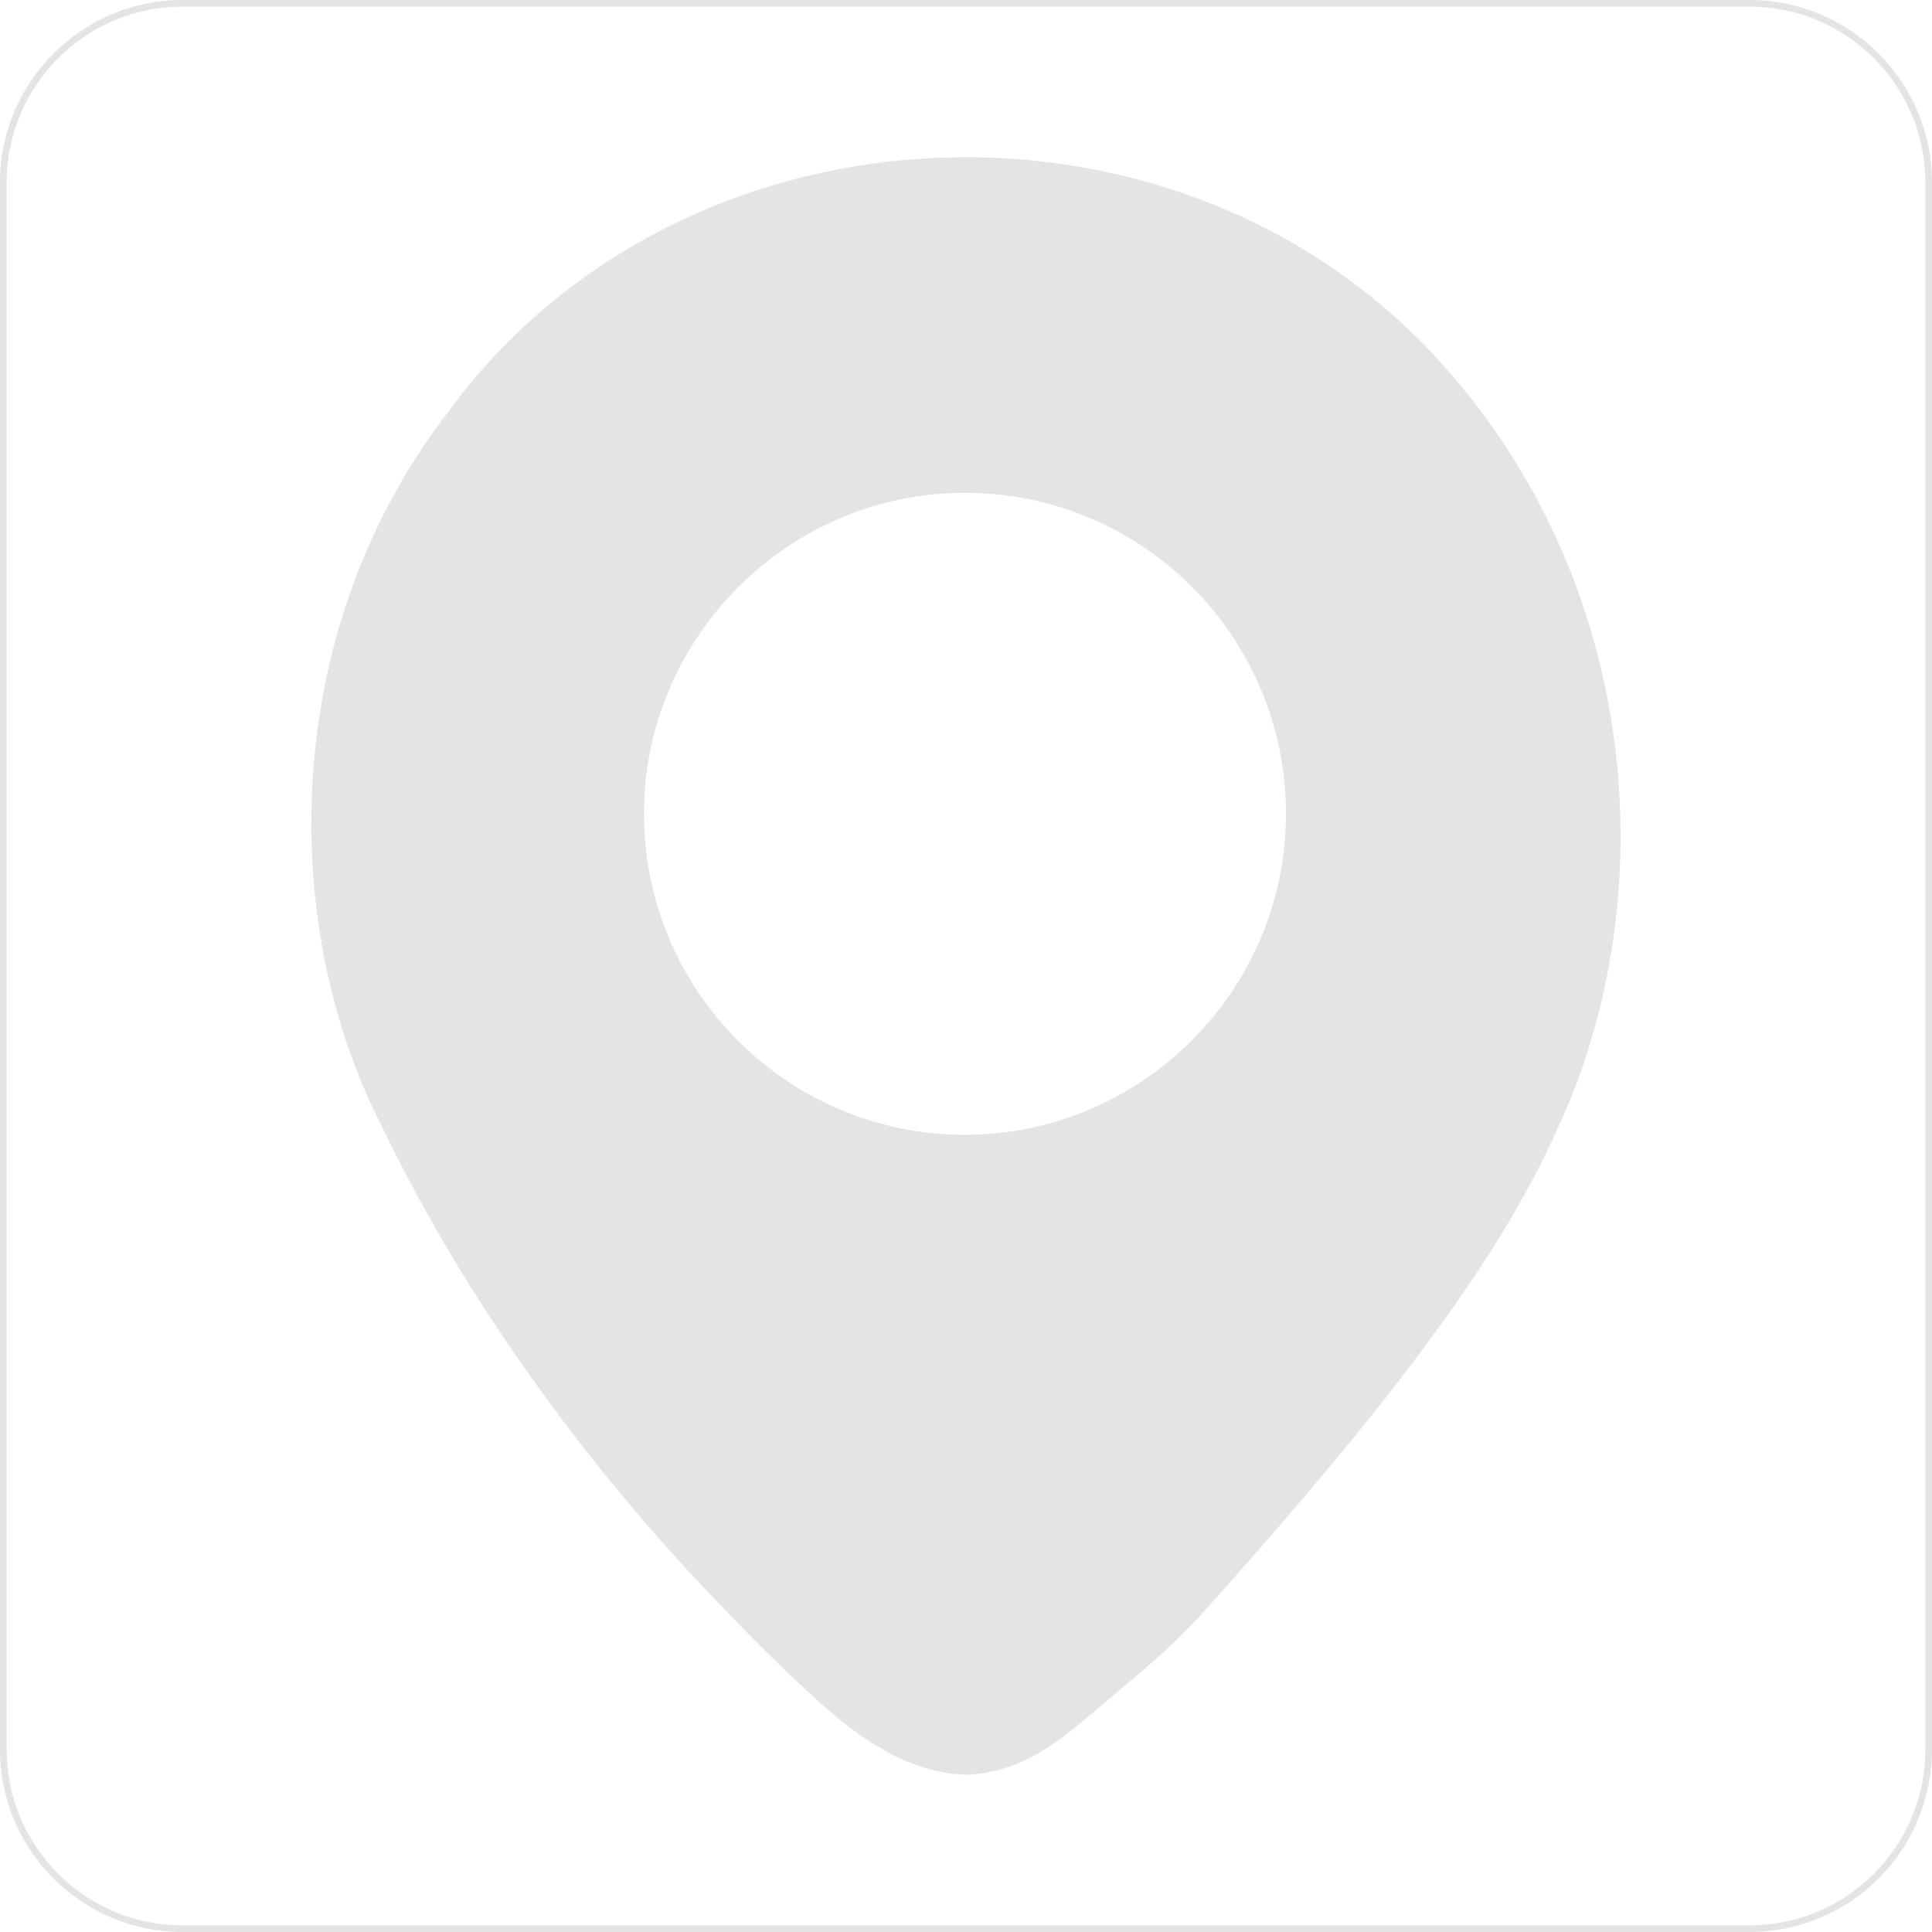
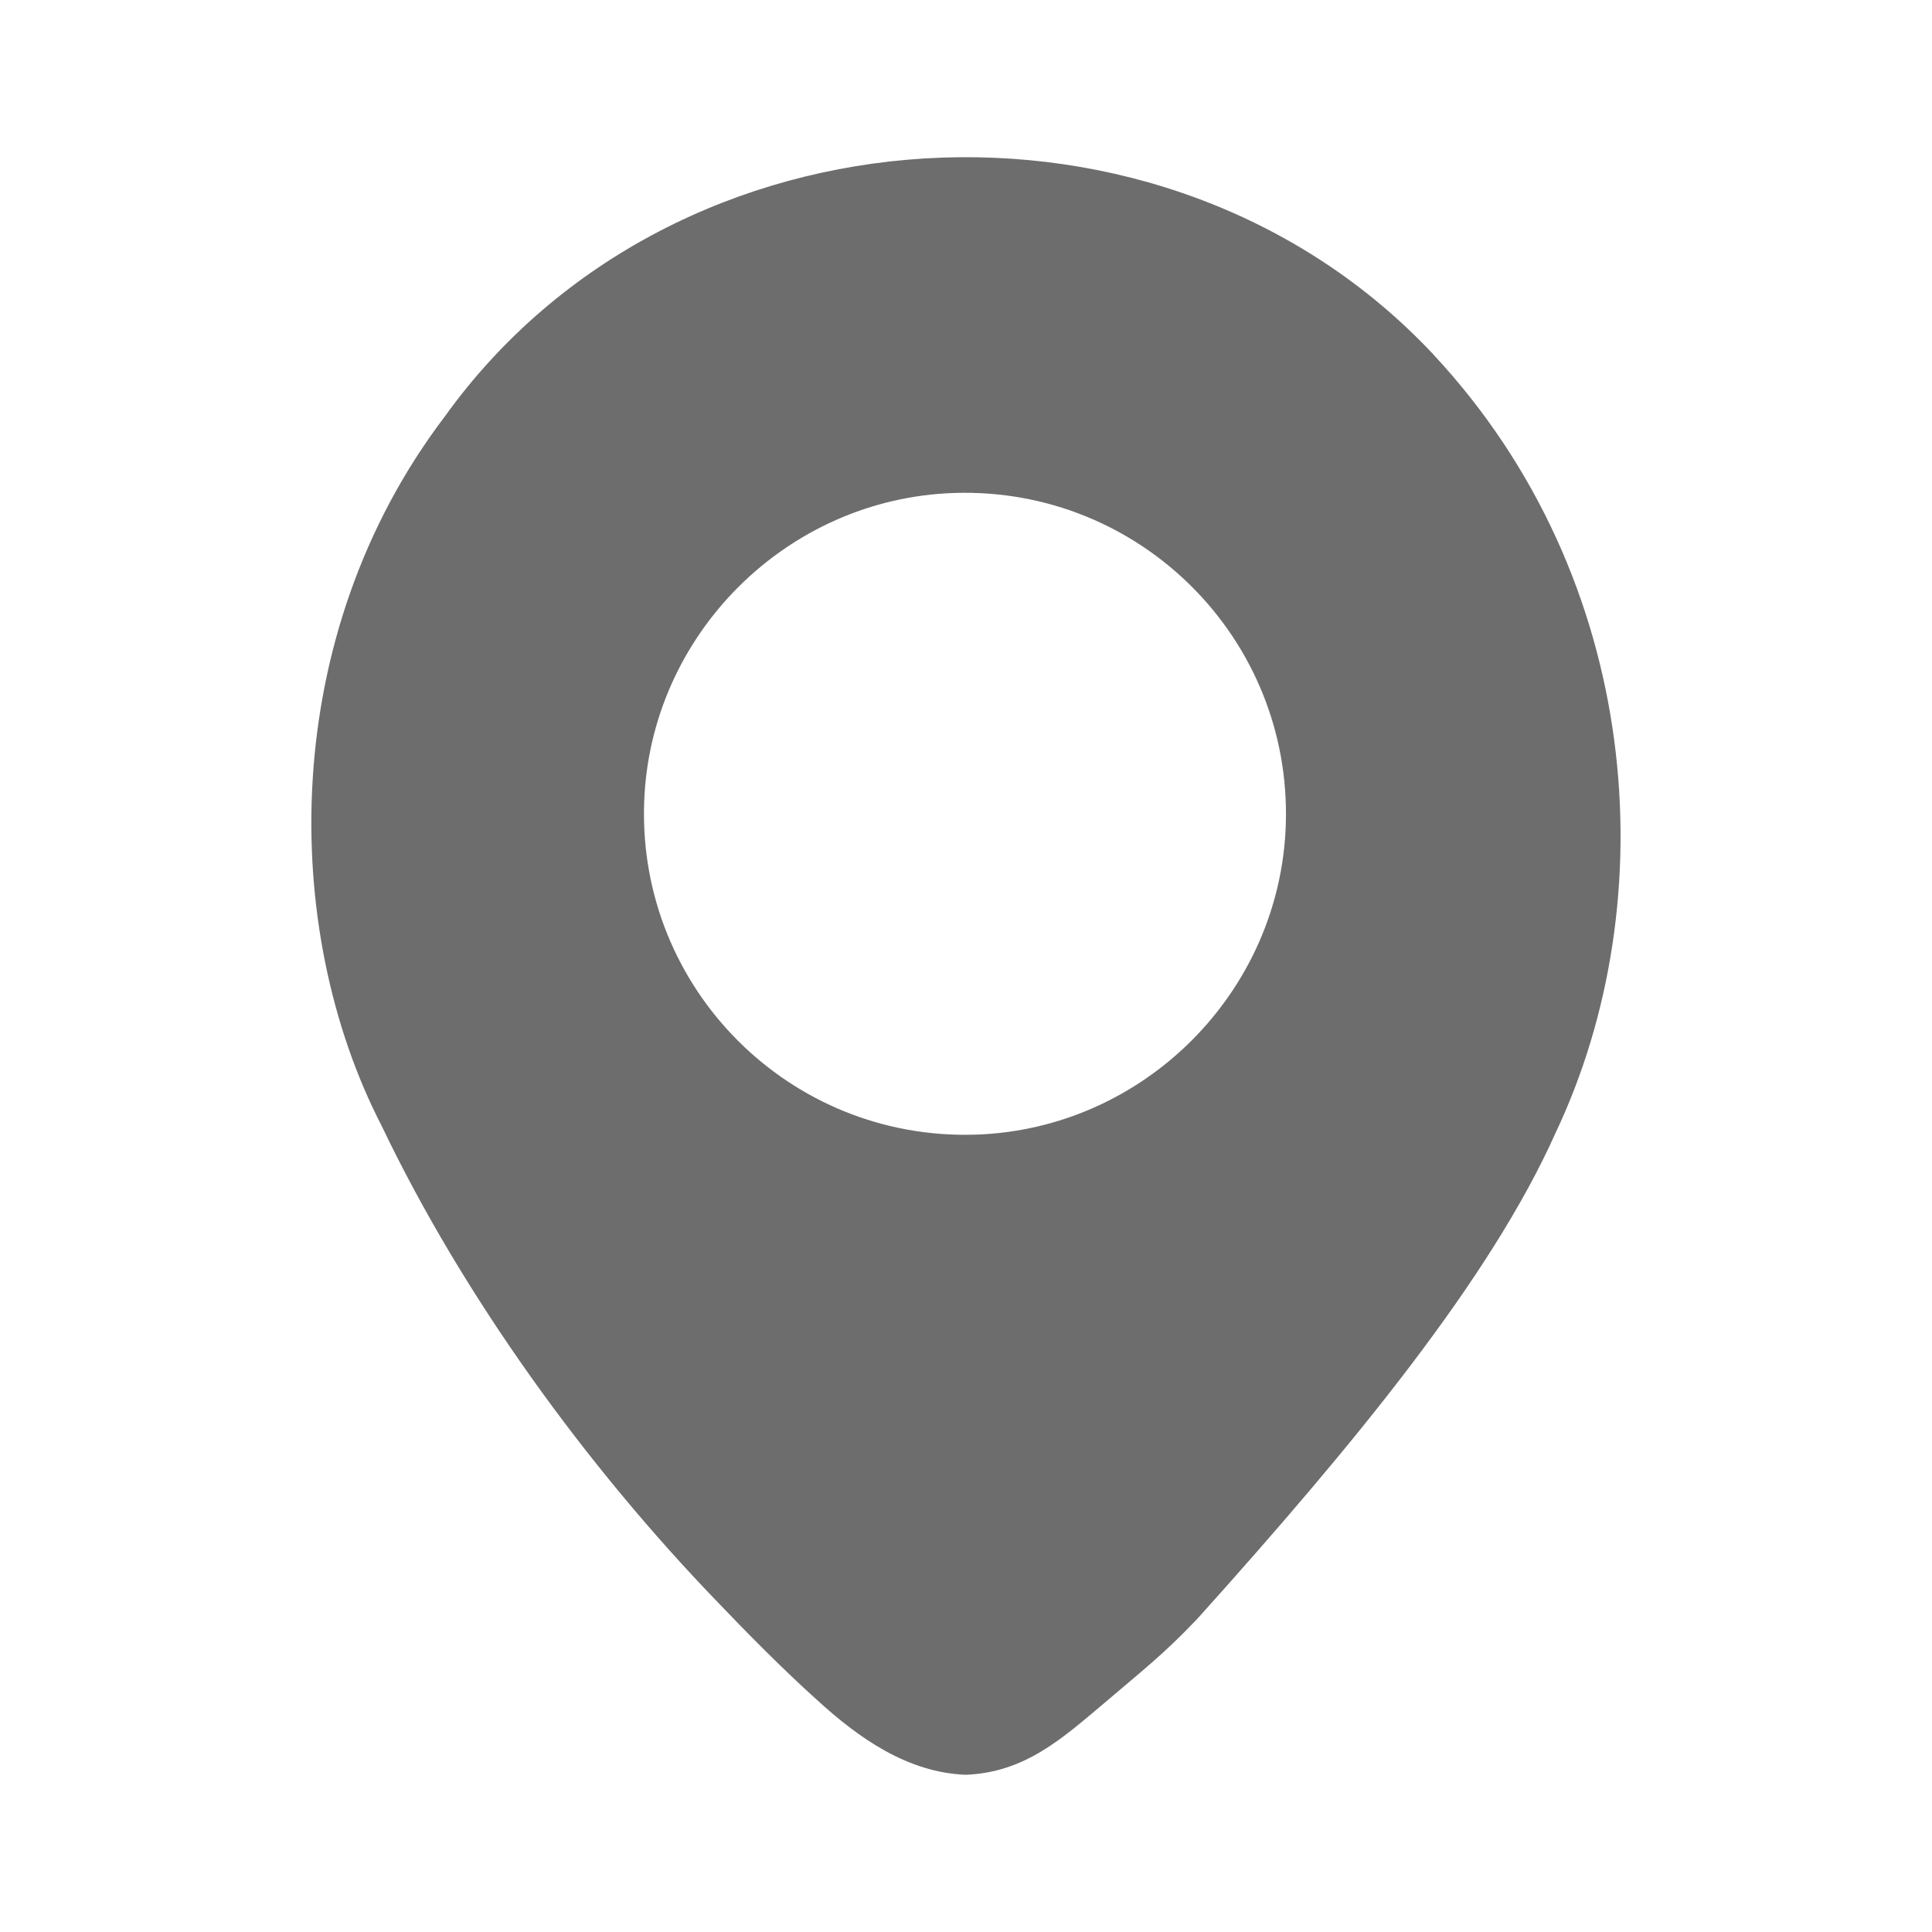
<svg xmlns="http://www.w3.org/2000/svg" width="291" height="291" viewBox="0 0 291 291" fill="none">
-   <path d="M263.5 0.5H27.5C12.588 0.5 0.5 12.588 0.5 27.5V263.5C0.5 278.412 12.588 290.5 27.5 290.5H263.5C278.412 290.5 290.5 278.412 290.5 263.5V27.5C290.5 12.588 278.412 0.5 263.5 0.5Z" stroke="#E5E3E3" stroke-miterlimit="10" />
-   <path d="M215.88 53.37C175.58 10.39 101.57 14.55 67 62.73C41.89 95.77 42.21 139.94 57.46 169.53C69.87 195.48 88.38 220.88 108.03 241.25C112.61 246.05 117.88 251.38 122.94 255.94C129.34 261.81 136.67 266.97 145.45 267.32C154.4 266.97 160 261.84 166.35 256.5C171.82 251.81 175.14 249.31 180.34 243.83C204.02 217.49 224.49 192.59 234.3 170.64C250.94 135.55 247.36 87.13 215.9 53.4L215.87 53.36L215.88 53.37ZM146.93 170.9C118.98 171.79 96.13 148.95 97.02 120.99C97.83 95.67 118.45 75.06 143.76 74.25C171.71 73.36 194.56 96.2 193.67 124.16C192.86 149.48 172.24 170.09 146.93 170.9Z" fill="#E5E3E3" />
+   <path d="M215.88 53.37C175.58 10.39 101.57 14.55 67 62.73C41.89 95.77 42.21 139.94 57.46 169.53C69.87 195.48 88.38 220.88 108.03 241.25C112.61 246.05 117.88 251.38 122.94 255.94C129.34 261.81 136.67 266.97 145.45 267.32C154.4 266.97 160 261.84 166.35 256.5C171.82 251.81 175.14 249.31 180.34 243.83C204.02 217.49 224.49 192.59 234.3 170.64C250.94 135.55 247.36 87.13 215.9 53.4L215.87 53.36L215.88 53.37ZM146.93 170.9C118.98 171.79 96.13 148.95 97.02 120.99C97.83 95.67 118.45 75.06 143.76 74.25C171.71 73.36 194.56 96.2 193.67 124.16C192.86 149.48 172.24 170.09 146.93 170.9Z" fill="#6d6d6d" />
</svg>
